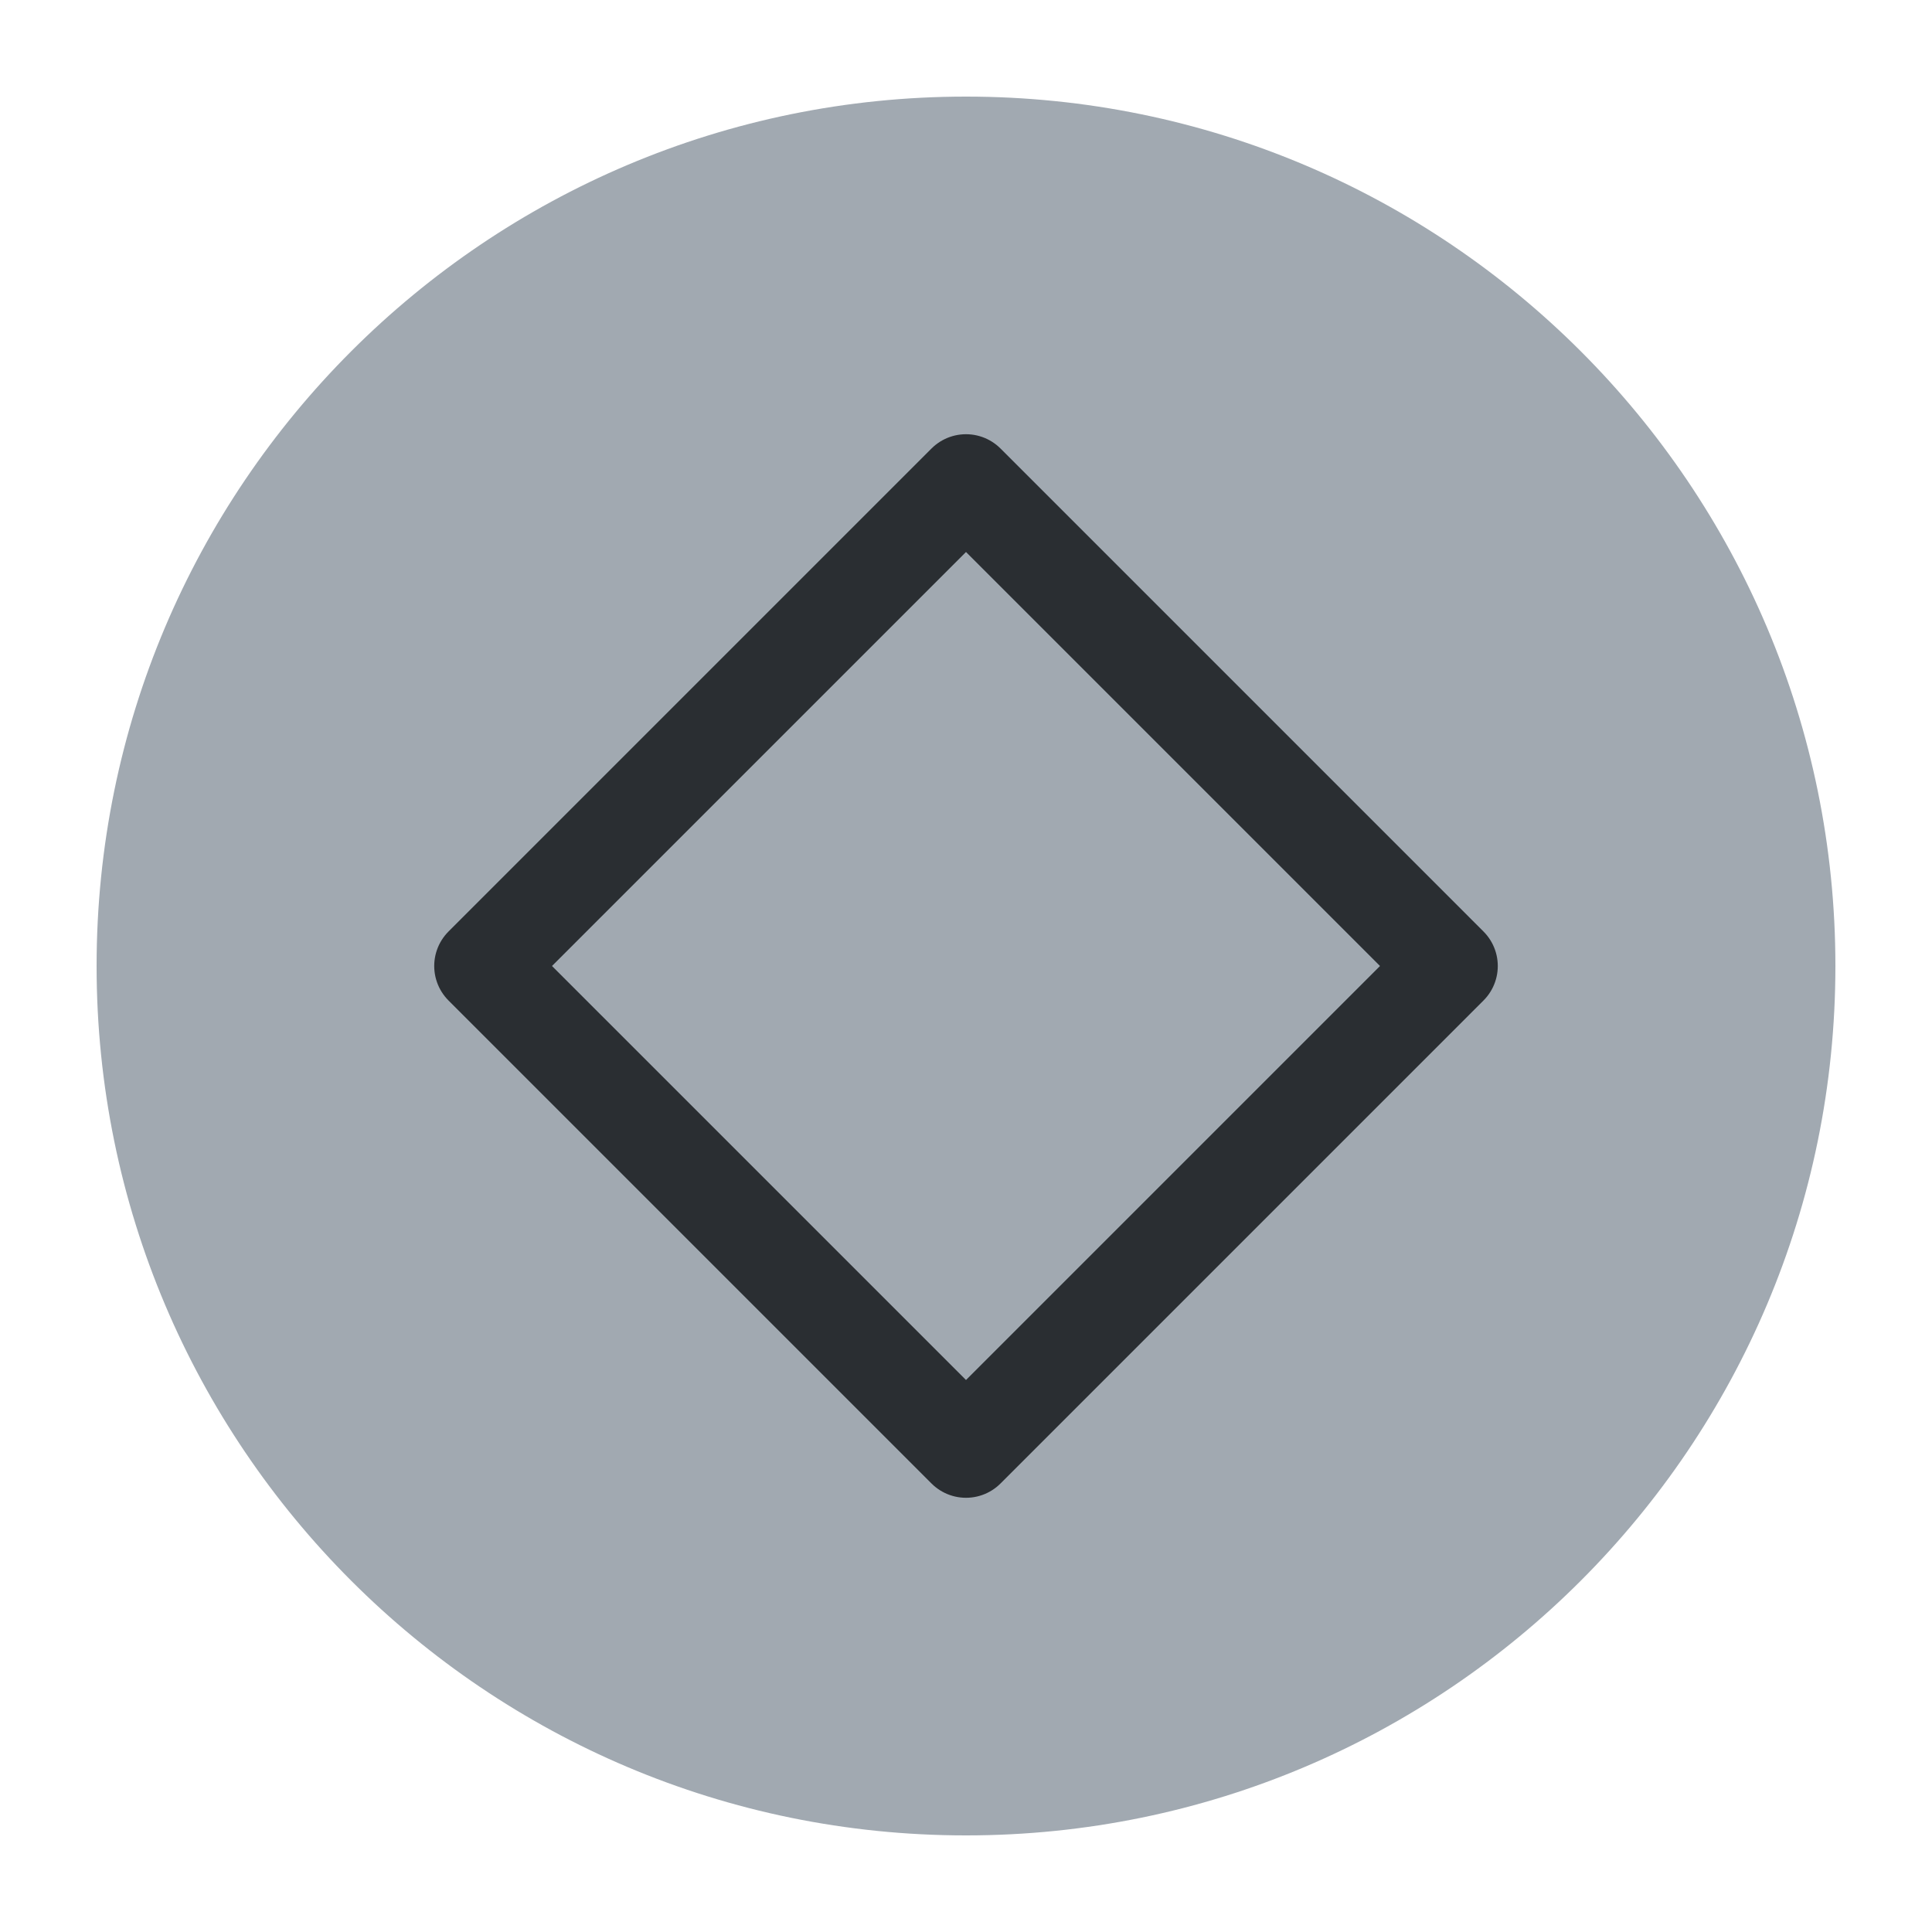
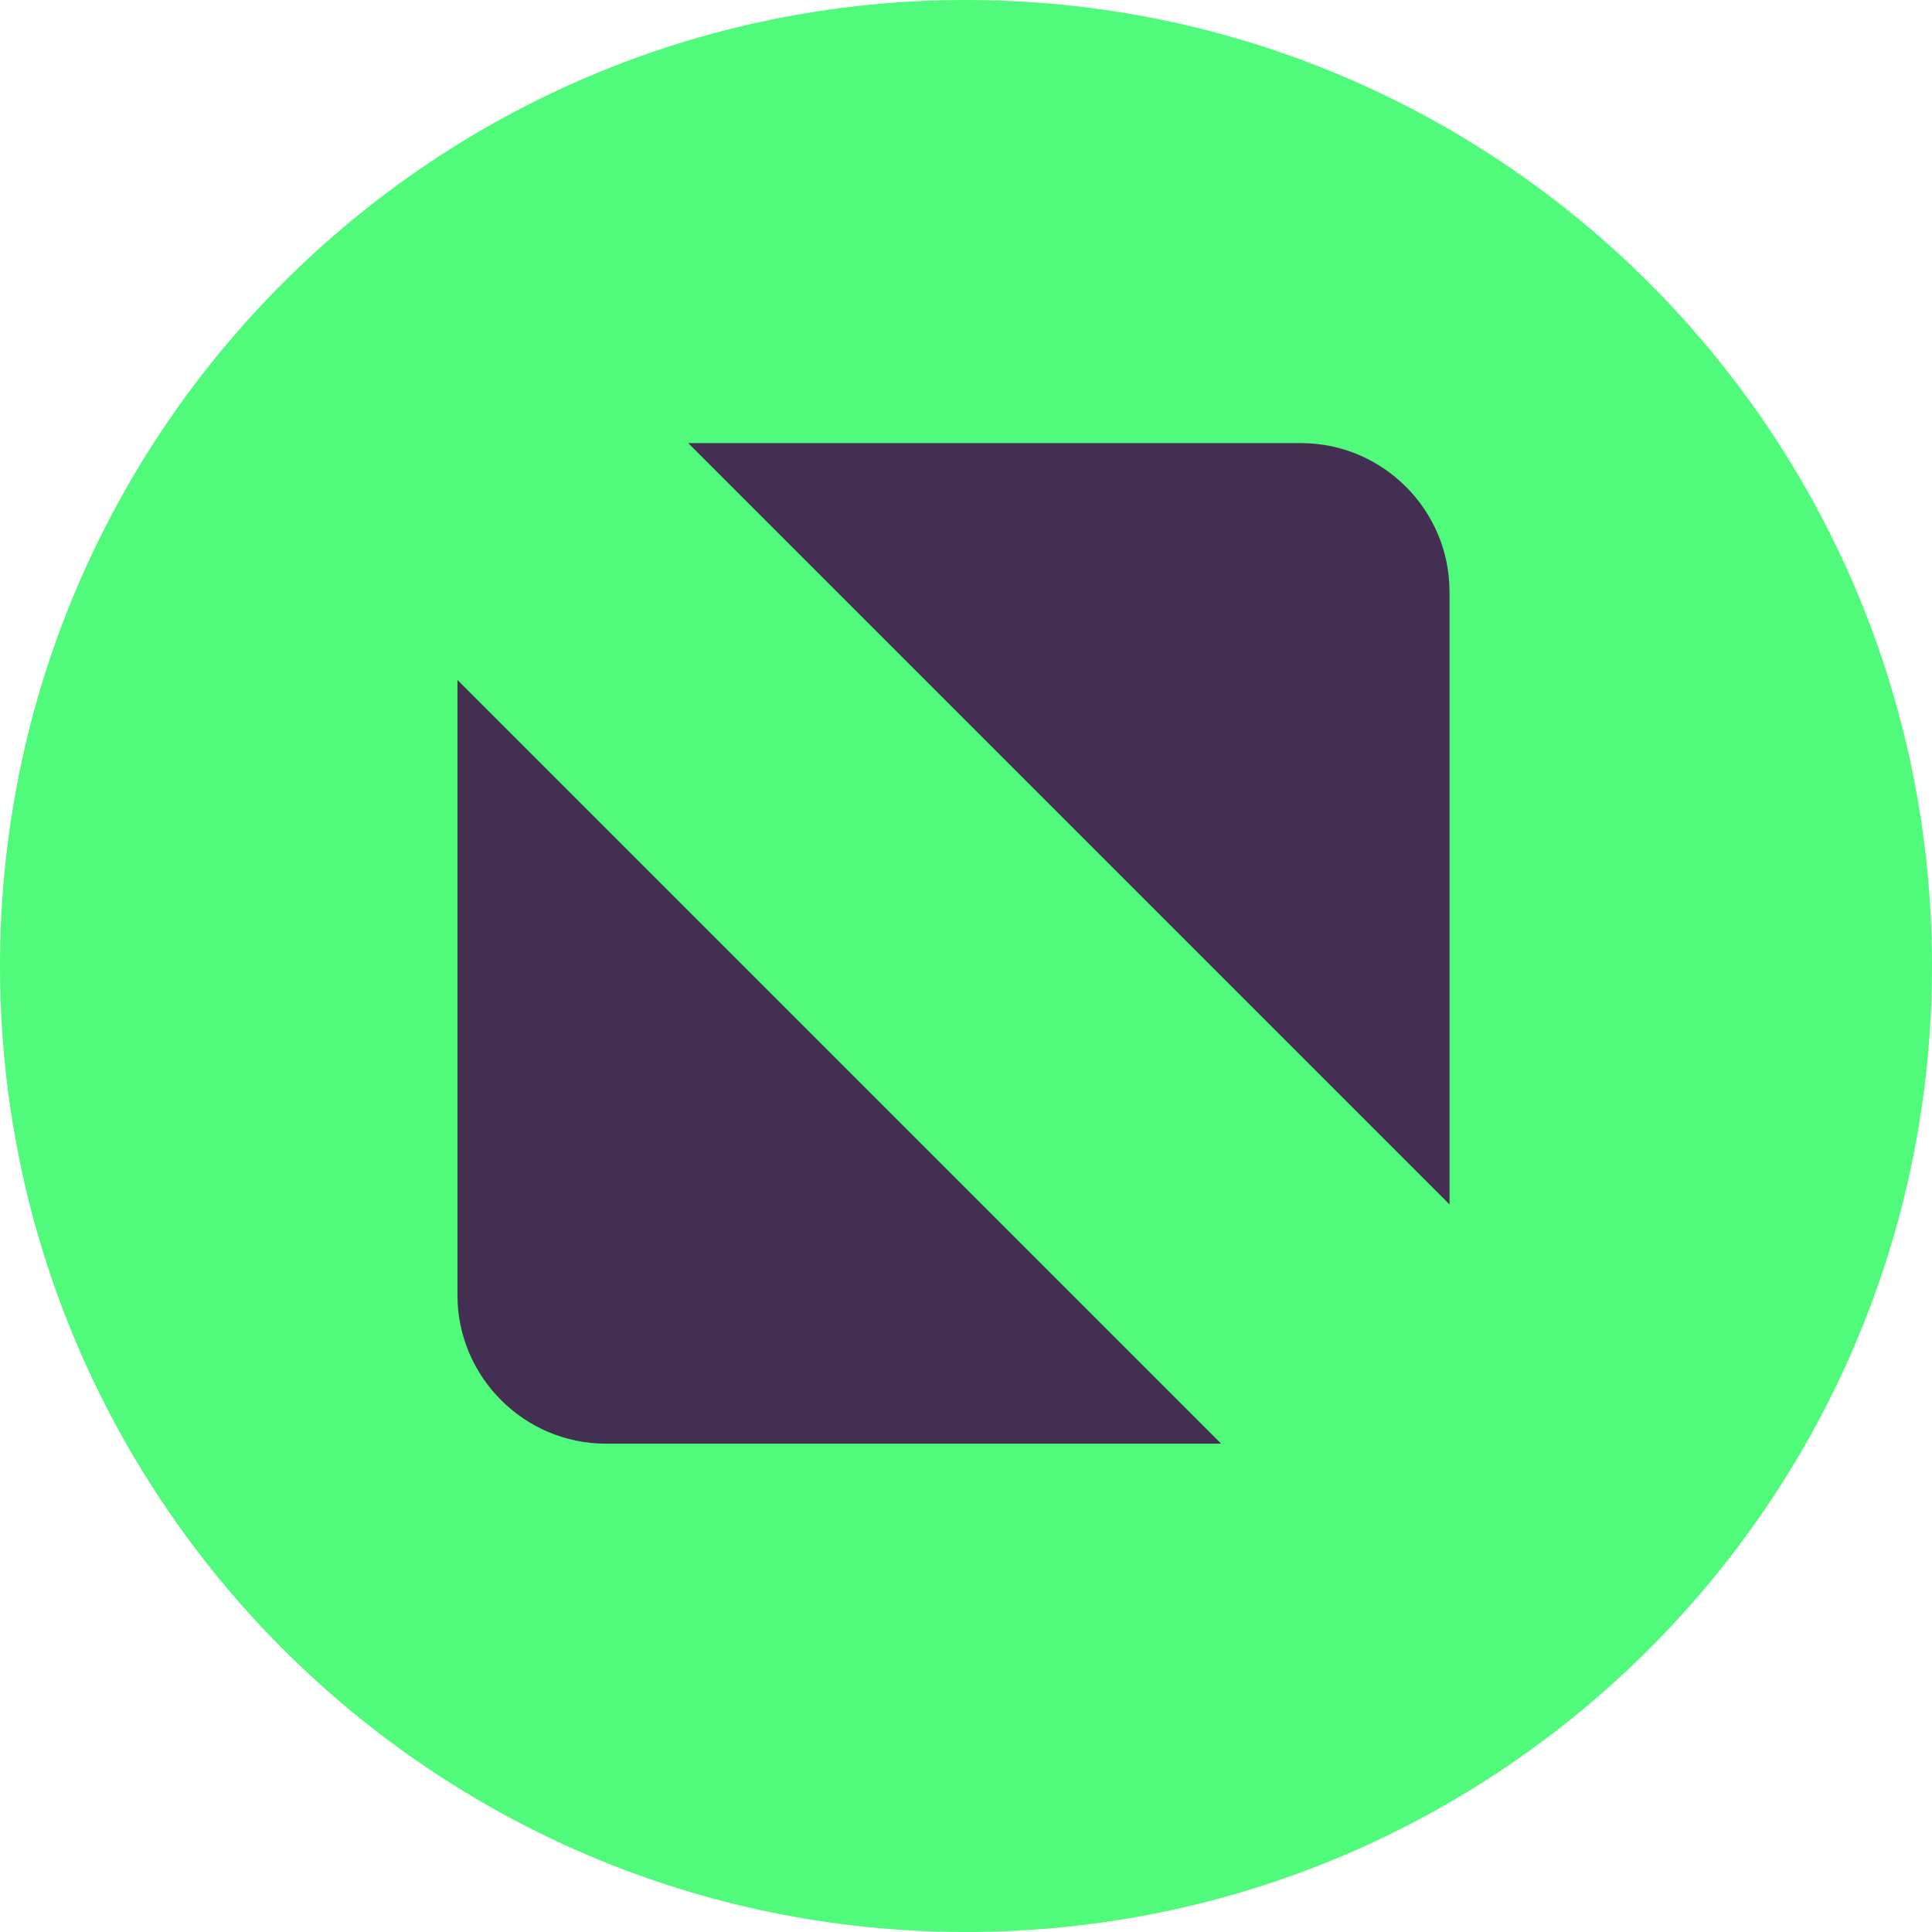
<svg xmlns="http://www.w3.org/2000/svg" viewBox="0 0 50 50" version="1.2" baseProfile="tiny">
  <defs>
</defs>
  <g fill="none" stroke="black" stroke-width="1" fill-rule="evenodd" stroke-linecap="square" stroke-linejoin="bevel">
-     <g fill="#a1a9b1" fill-opacity="1" stroke="none" transform="matrix(2.5,0,0,2.5,2.5,2.5)" font-family="Noto Sans" font-size="10" font-weight="400" font-style="normal">
-       <circle cx="9" cy="9" r="9" />
+     <g fill="#50fa7b" fill-opacity="1" stroke="none" transform="matrix(0.0548323,0,0,-0.0548323,-4.51811,49.8508)" font-family="Noto Sans" font-size="10" font-weight="400" font-style="normal">
+       <path vector-effect="none" fill-rule="evenodd" d="M538.338,-2.721 C790.141,-2.721 994.27,201.409 994.27,453.214 C994.27,705.021 790.141,909.15 538.338,909.15 C286.529,909.15 82.399,705.021 82.399,453.214 C82.399,201.409 286.529,-2.721 538.338,-2.721 " />
    </g>
-     <g fill="none" stroke="#2a2e32" stroke-opacity="1" stroke-width="1.01" stroke-linecap="round" stroke-linejoin="round" transform="matrix(2.5,0,0,2.5,2.5,2.5)" font-family="Noto Sans" font-size="10" font-weight="400" font-style="normal">
-       <path vector-effect="none" fill-rule="evenodd" d="M4,9 L9,4 L14,9 L9,14 L4,9" />
+     <g fill="#50fa7b" fill-opacity="1" stroke="none" transform="matrix(0.0548323,0,0,-0.0548323,-4.51811,49.8508)" font-family="Noto Sans" font-size="10" font-weight="400" font-style="normal">
+       <path vector-effect="none" fill-rule="evenodd" d="M538.337,29.846 C772.155,29.846 961.703,219.398 961.703,453.216 C961.703,687.036 772.155,876.584 538.337,876.584 C304.514,876.584 114.966,687.036 114.966,453.216 C114.966,219.398 304.514,29.846 538.337,29.846 " />
+     </g>
+     <g fill="#432f52" fill-opacity="1" stroke="none" transform="matrix(0.05936,0,0,-0.0593601,-1.0268,50.0523)" font-family="Noto Sans" font-size="10" font-weight="400" font-style="normal">
+       <path vector-effect="none" fill-rule="evenodd" d="M317.364,650.001 L584.563,650.001 C620.142,650.001 649.255,620.888 649.255,585.306 L649.255,318.11 L317.364,650.001 M549.688,213.79 L281.435,213.79 C245.852,213.79 216.743,242.899 216.743,278.481 L216.743,546.735 L549.688,213.79" />
    </g>
    <g fill="none" stroke="#000000" stroke-opacity="1" stroke-width="1" stroke-linecap="square" stroke-linejoin="bevel" transform="matrix(1,0,0,1,0,0)" font-family="Noto Sans" font-size="10" font-weight="400" font-style="normal">
</g>
  </g>
</svg>
